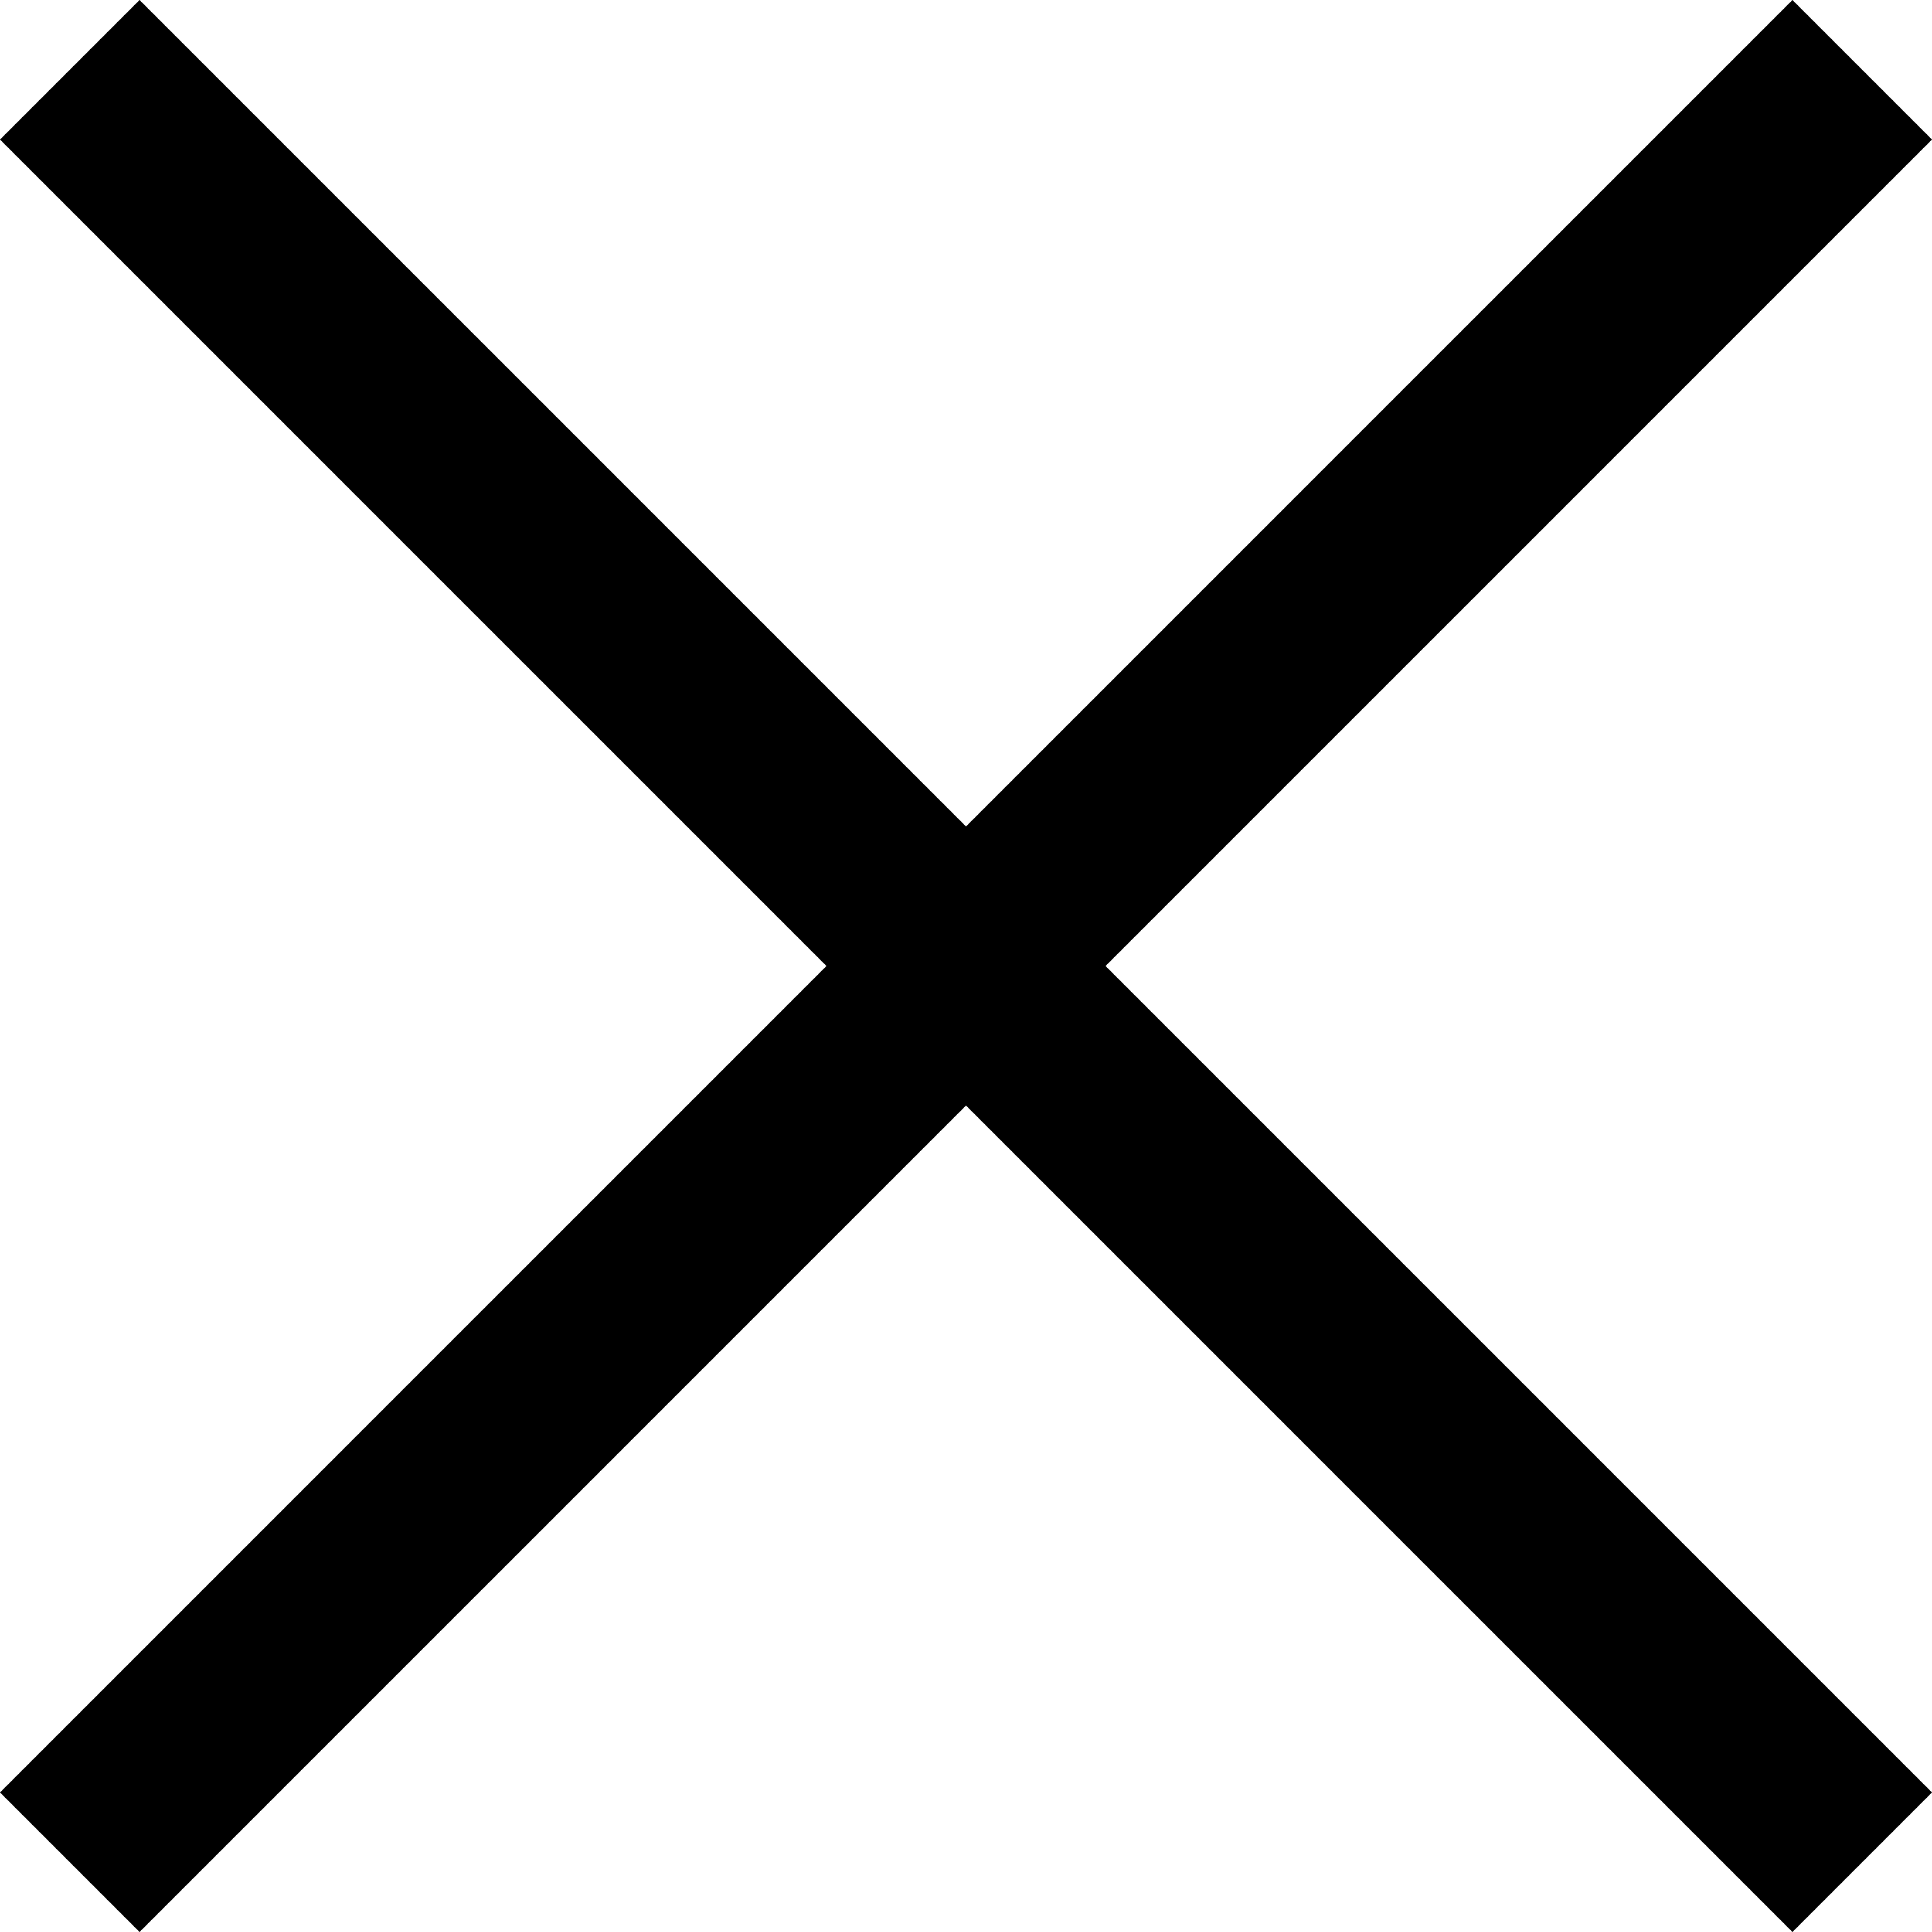
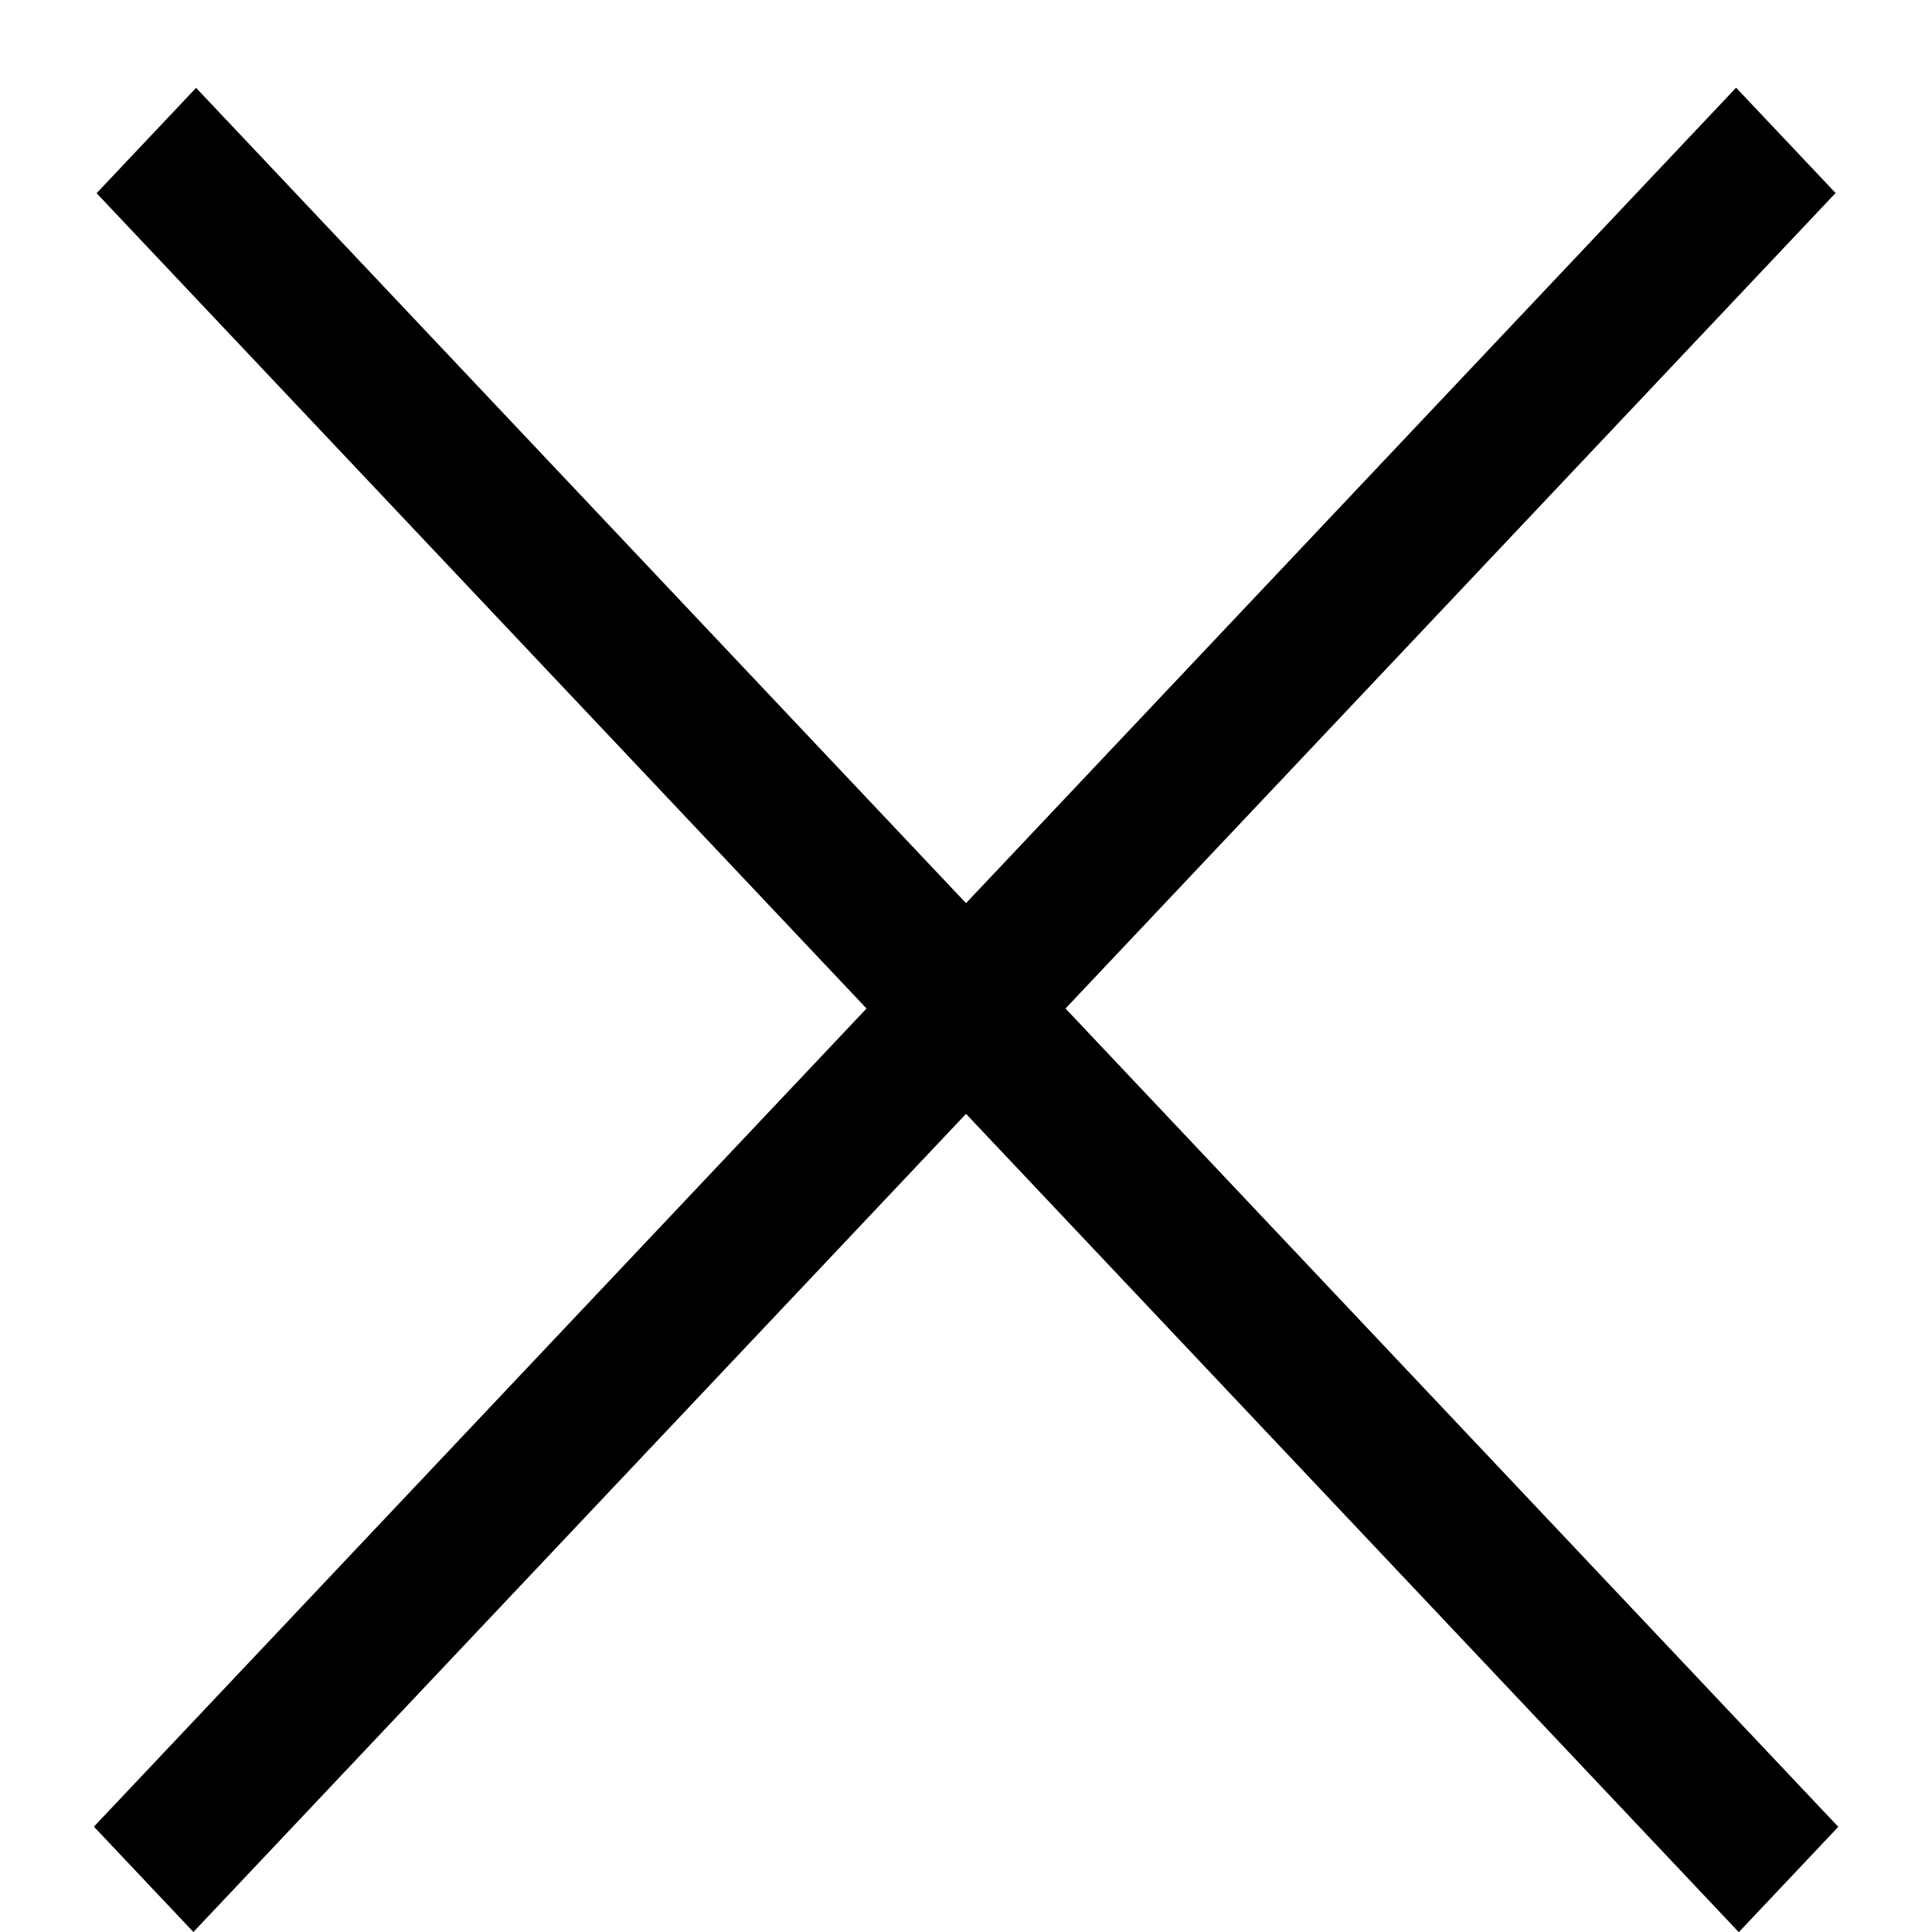
- <svg xmlns="http://www.w3.org/2000/svg" viewBox="0 0 18 18" style="enable-background:new 0 0 18 18" xml:space="preserve">
-   <path d="m18 1.3-1.3-1.3-7.7 7.7-7.7-7.7-1.3 1.3 7.7 7.7-7.7 7.7 1.3 1.3 7.7-7.7 7.7 7.7 1.3-1.3-7.7-7.7z" />
+ <svg xmlns="http://www.w3.org/2000/svg" viewBox="0 0 20 20" fill="none">
+   <path transform="matrix(.68659 -.72705 .68659 .72705 2.002 20)" stroke="#000" stroke-width="1.5" d="M0-.75h24.76" />
+   <path transform="matrix(.68659 .72705 -.68659 .72705 1 2)" stroke="#000" stroke-width="1.5" d="M0-.75h24.76" />
</svg>
